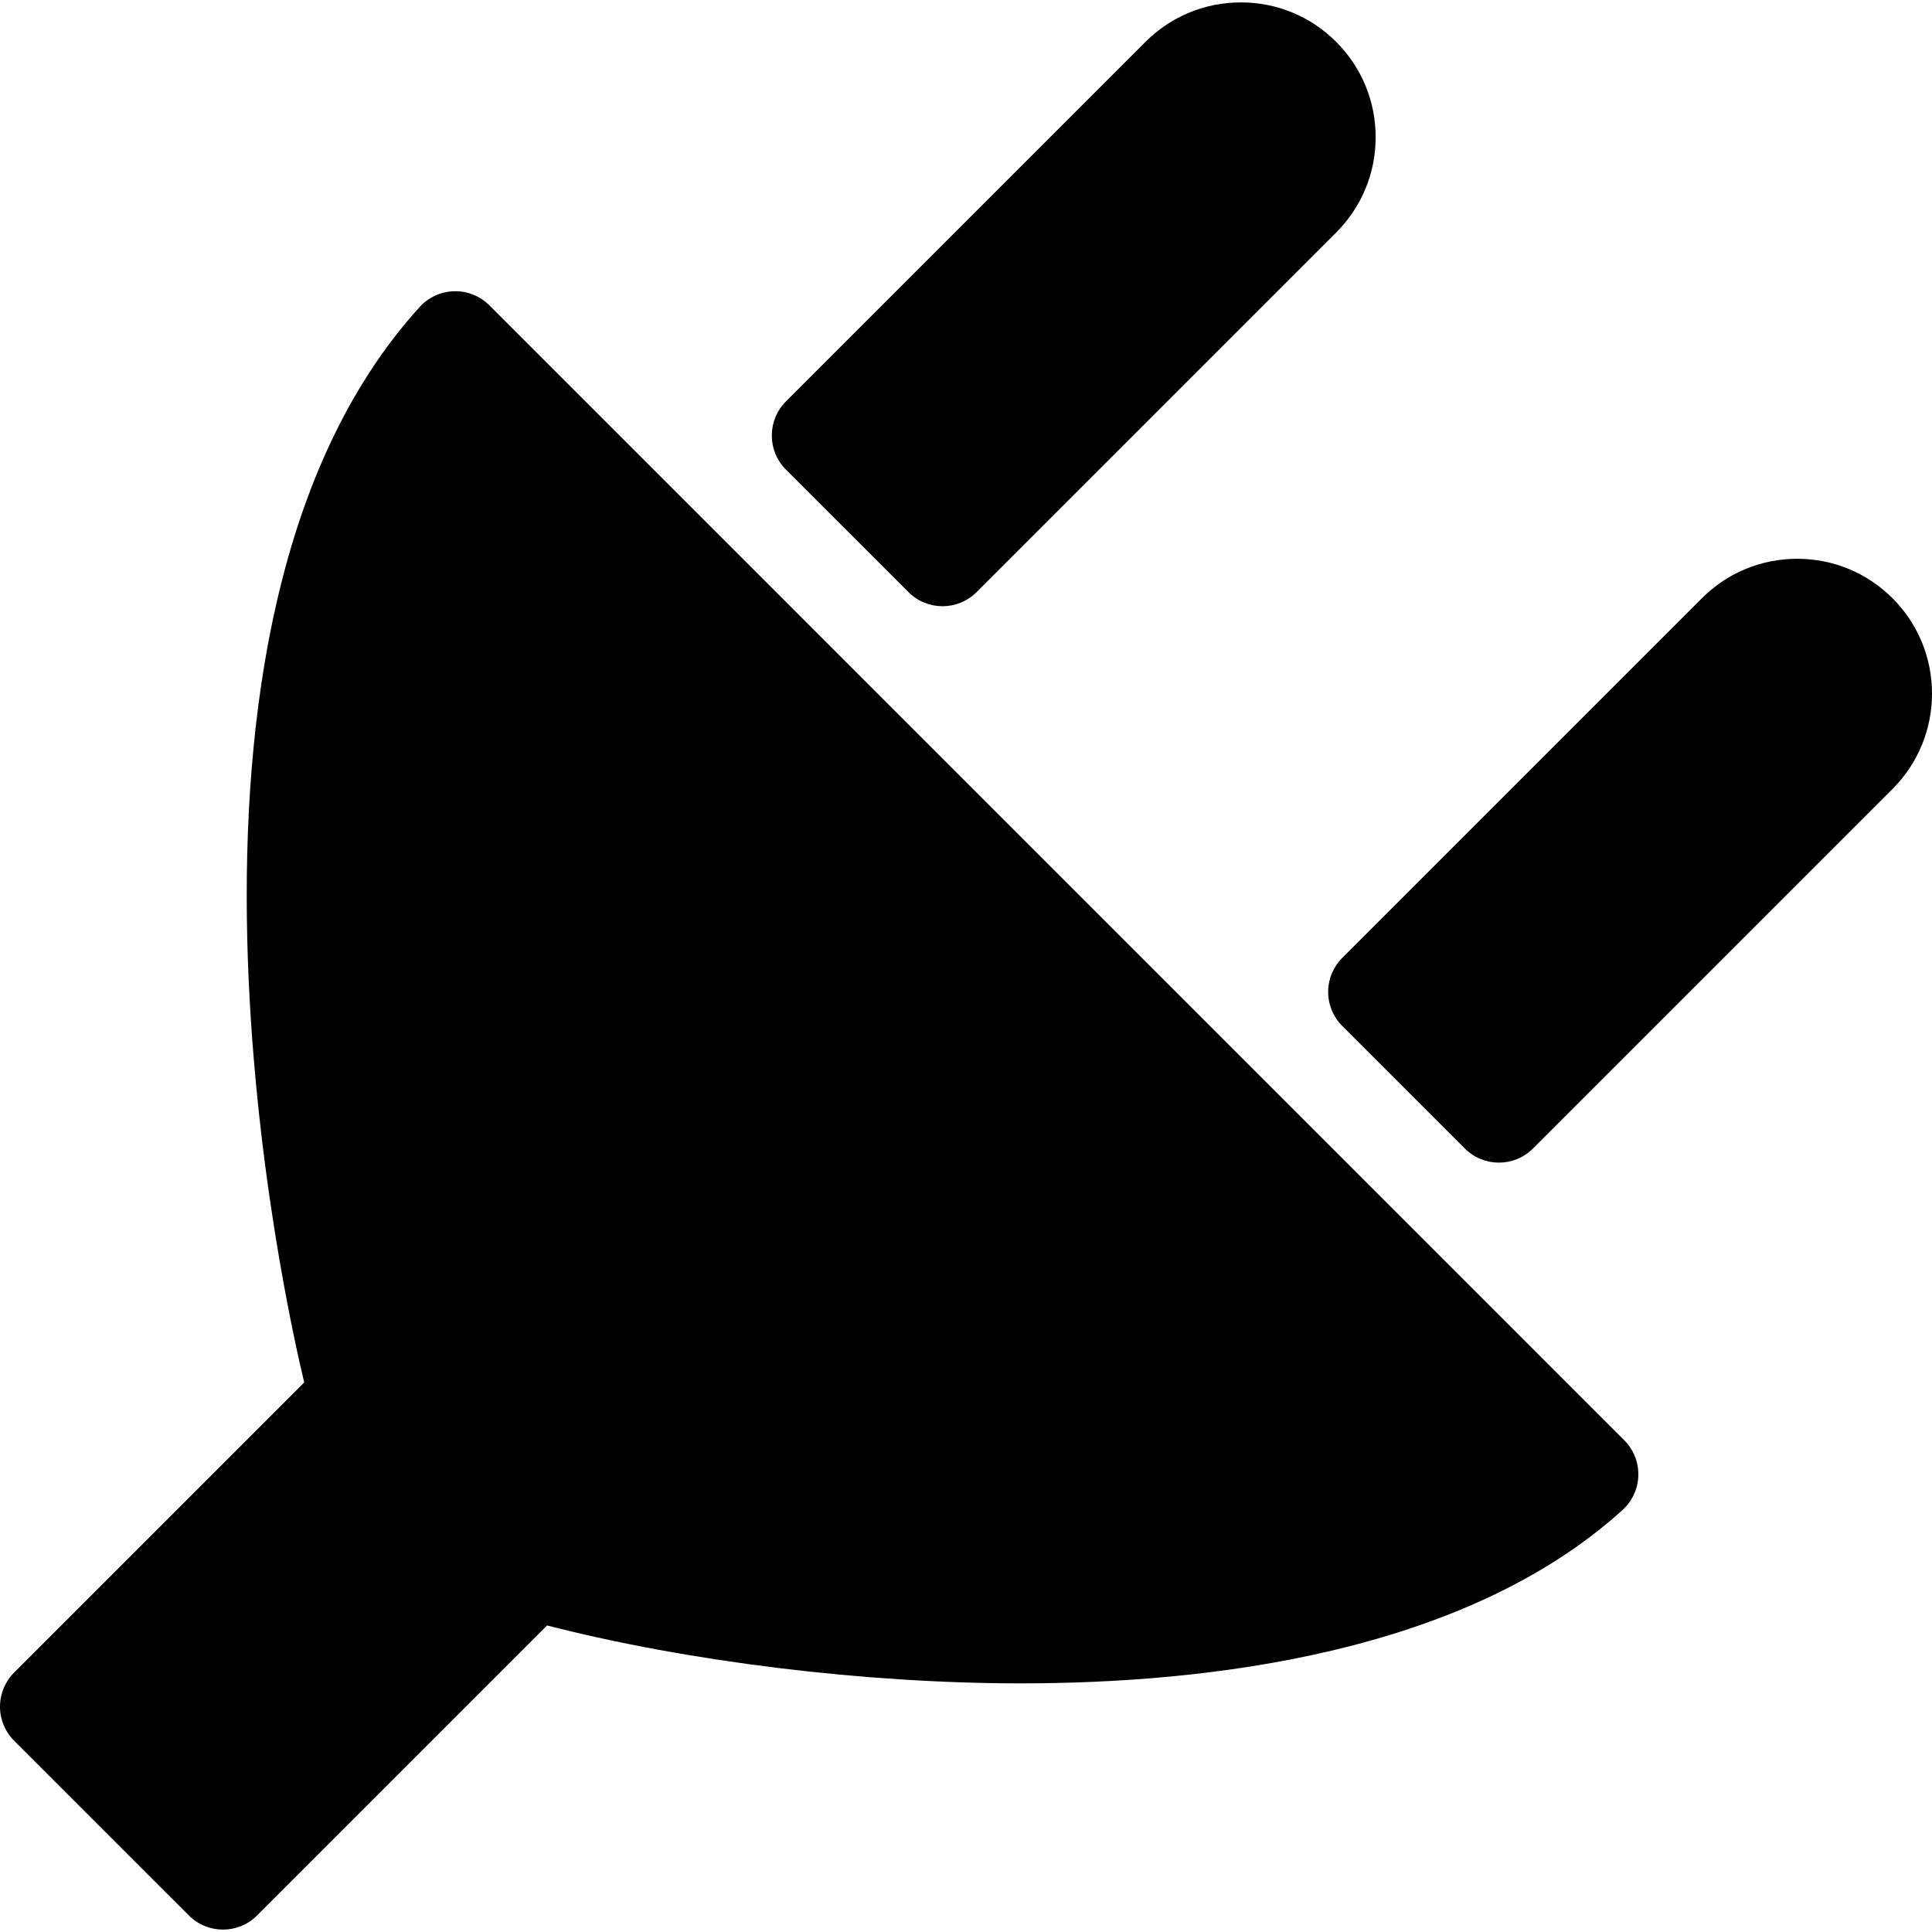
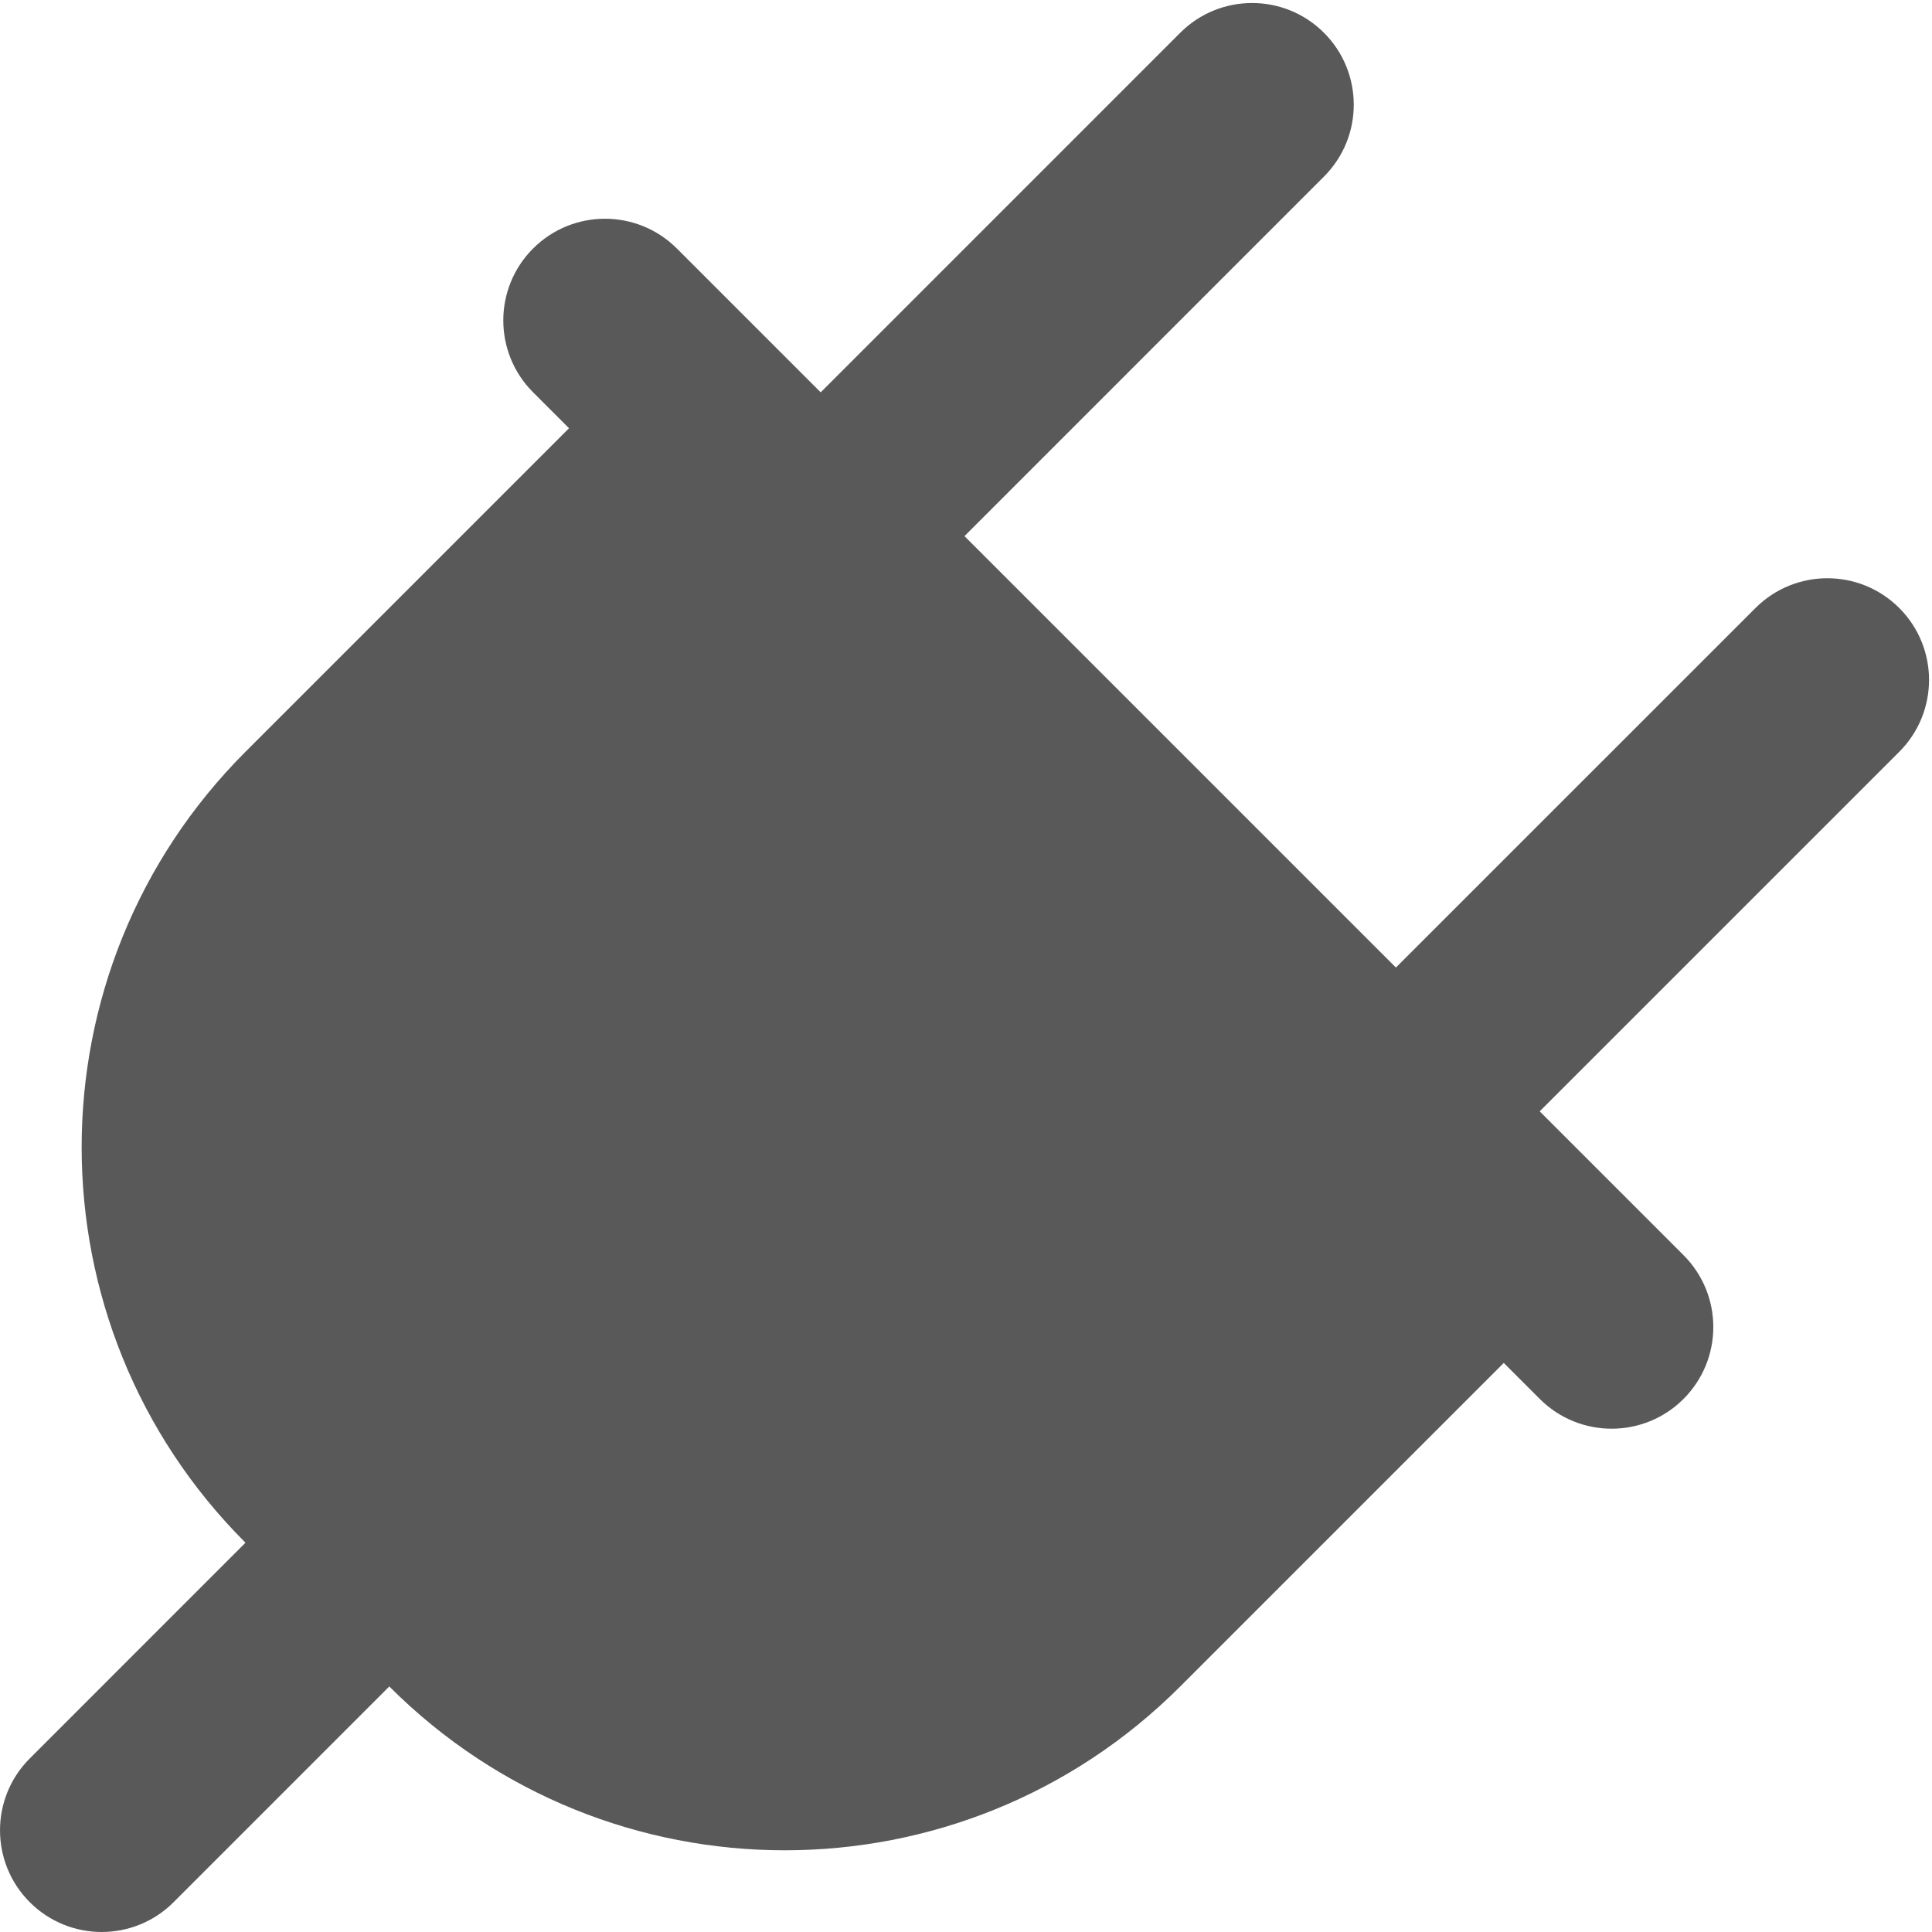
- <svg xmlns="http://www.w3.org/2000/svg" version="1.1" id="Capa_1" x="0px" y="0px" width="99.012px" height="99.012px" viewBox="0 0 99.012 99.012" style="enable-background:new 0 0 99.012 99.012;" xml:space="preserve">
-   <g>
-     <g>
-       <path d="M25.08,15.648c-0.478-0.478-1.135-0.742-1.805-0.723c-0.675,0.017-1.314,0.309-1.768,0.808    c-14.829,16.325-6.762,51.623-5.916,55.115L0.723,85.717C0.26,86.18,0,86.808,0,87.463c0,0.654,0.26,1.283,0.723,1.746    l8.958,8.957c0.482,0.48,1.114,0.723,1.746,0.723c0.631,0,1.264-0.24,1.745-0.723l14.865-14.864    c7.237,1.859,16.289,2.968,24.28,2.968c9.599,0,22.739-1.543,30.836-8.886c0.5-0.454,0.793-1.093,0.809-1.769    c0.018-0.676-0.245-1.328-0.723-1.805L25.08,15.648z" />
-       <path d="M46.557,30.345c0.482,0.482,1.114,0.723,1.746,0.723c0.632,0,1.264-0.241,1.746-0.724l18.428-18.428    c1.305-1.305,2.023-3.04,2.023-4.885c0-1.846-0.719-3.582-2.023-4.886c-1.305-1.305-3.039-2.022-4.885-2.022    c-1.845,0-3.581,0.718-4.887,2.022L40.277,20.574c-0.964,0.964-0.964,2.527,0,3.492L46.557,30.345z" />
-       <path d="M96.99,30.661c-1.305-1.305-3.039-2.024-4.885-2.024c-1.847,0-3.582,0.718-4.886,2.023L68.79,49.089    c-0.464,0.463-0.724,1.091-0.724,1.746s0.26,1.282,0.724,1.746l6.28,6.278c0.481,0.482,1.113,0.724,1.746,0.724    c0.631,0,1.264-0.241,1.746-0.724l18.43-18.429C99.686,37.735,99.686,33.353,96.99,30.661z" />
+ <svg xmlns="http://www.w3.org/2000/svg" width="38px" height="38px" viewBox="0 0 38 38" version="1.1">
+   <defs />
+   <g id="Page-1" stroke="none" stroke-width="1" fill="none" fill-rule="evenodd">
+     <g id="icon-mask" fill="#595959" fill-rule="nonzero">
+       <path d="M3.414,37.414 C2.633,38.195 1.367,38.195 0.586,37.414 C-0.195,36.633 -0.195,35.367 0.586,34.586 L10.485,24.686 C11.266,23.905 12.532,23.905 13.313,24.686 C14.094,25.467 14.094,26.733 13.313,27.514 L3.414,37.414 Z" id="Shape" />
+       <path d="M16.142,13.373 C15.361,14.154 14.095,14.154 13.314,13.373 C12.533,12.592 12.533,11.326 13.314,10.545 L23.213,0.645 C23.994,-0.136 25.26,-0.136 26.041,0.645 C26.822,1.426 26.822,2.692 26.041,3.473 L16.142,13.373 Z" id="Shape" />
+       <path d="M27.456,24.686 C26.675,25.467 25.409,25.467 24.628,24.686 C23.847,23.905 23.847,22.639 24.628,21.858 L34.528,11.959 C35.309,11.178 36.575,11.178 37.356,11.959 C38.137,12.74 38.137,14.006 37.356,14.787 L27.456,24.686 Z" id="Shape" />
+       <path d="M12.874,6.741 L4.828,14.787 C0.532,19.083 0.532,26.048 4.828,30.343 L7.657,33.171 C11.953,37.467 18.917,37.467 23.213,33.171 L31.259,25.125 L12.874,6.741 Z" id="Shape" />
+       <path d="M33.113,27.515 C32.332,28.296 31.066,28.296 30.285,27.515 L10.485,7.716 C9.704,6.935 9.704,5.669 10.485,4.888 C11.266,4.107 12.532,4.107 13.313,4.888 L33.112,24.687 C33.894,25.467 33.894,26.734 33.113,27.515 Z" id="Shape" />
    </g>
  </g>
-   <g>
- </g>
-   <g>
- </g>
-   <g>
- </g>
-   <g>
- </g>
-   <g>
- </g>
-   <g>
- </g>
-   <g>
- </g>
-   <g>
- </g>
-   <g>
- </g>
-   <g>
- </g>
-   <g>
- </g>
-   <g>
- </g>
-   <g>
- </g>
-   <g>
- </g>
-   <g>
- </g>
</svg>
